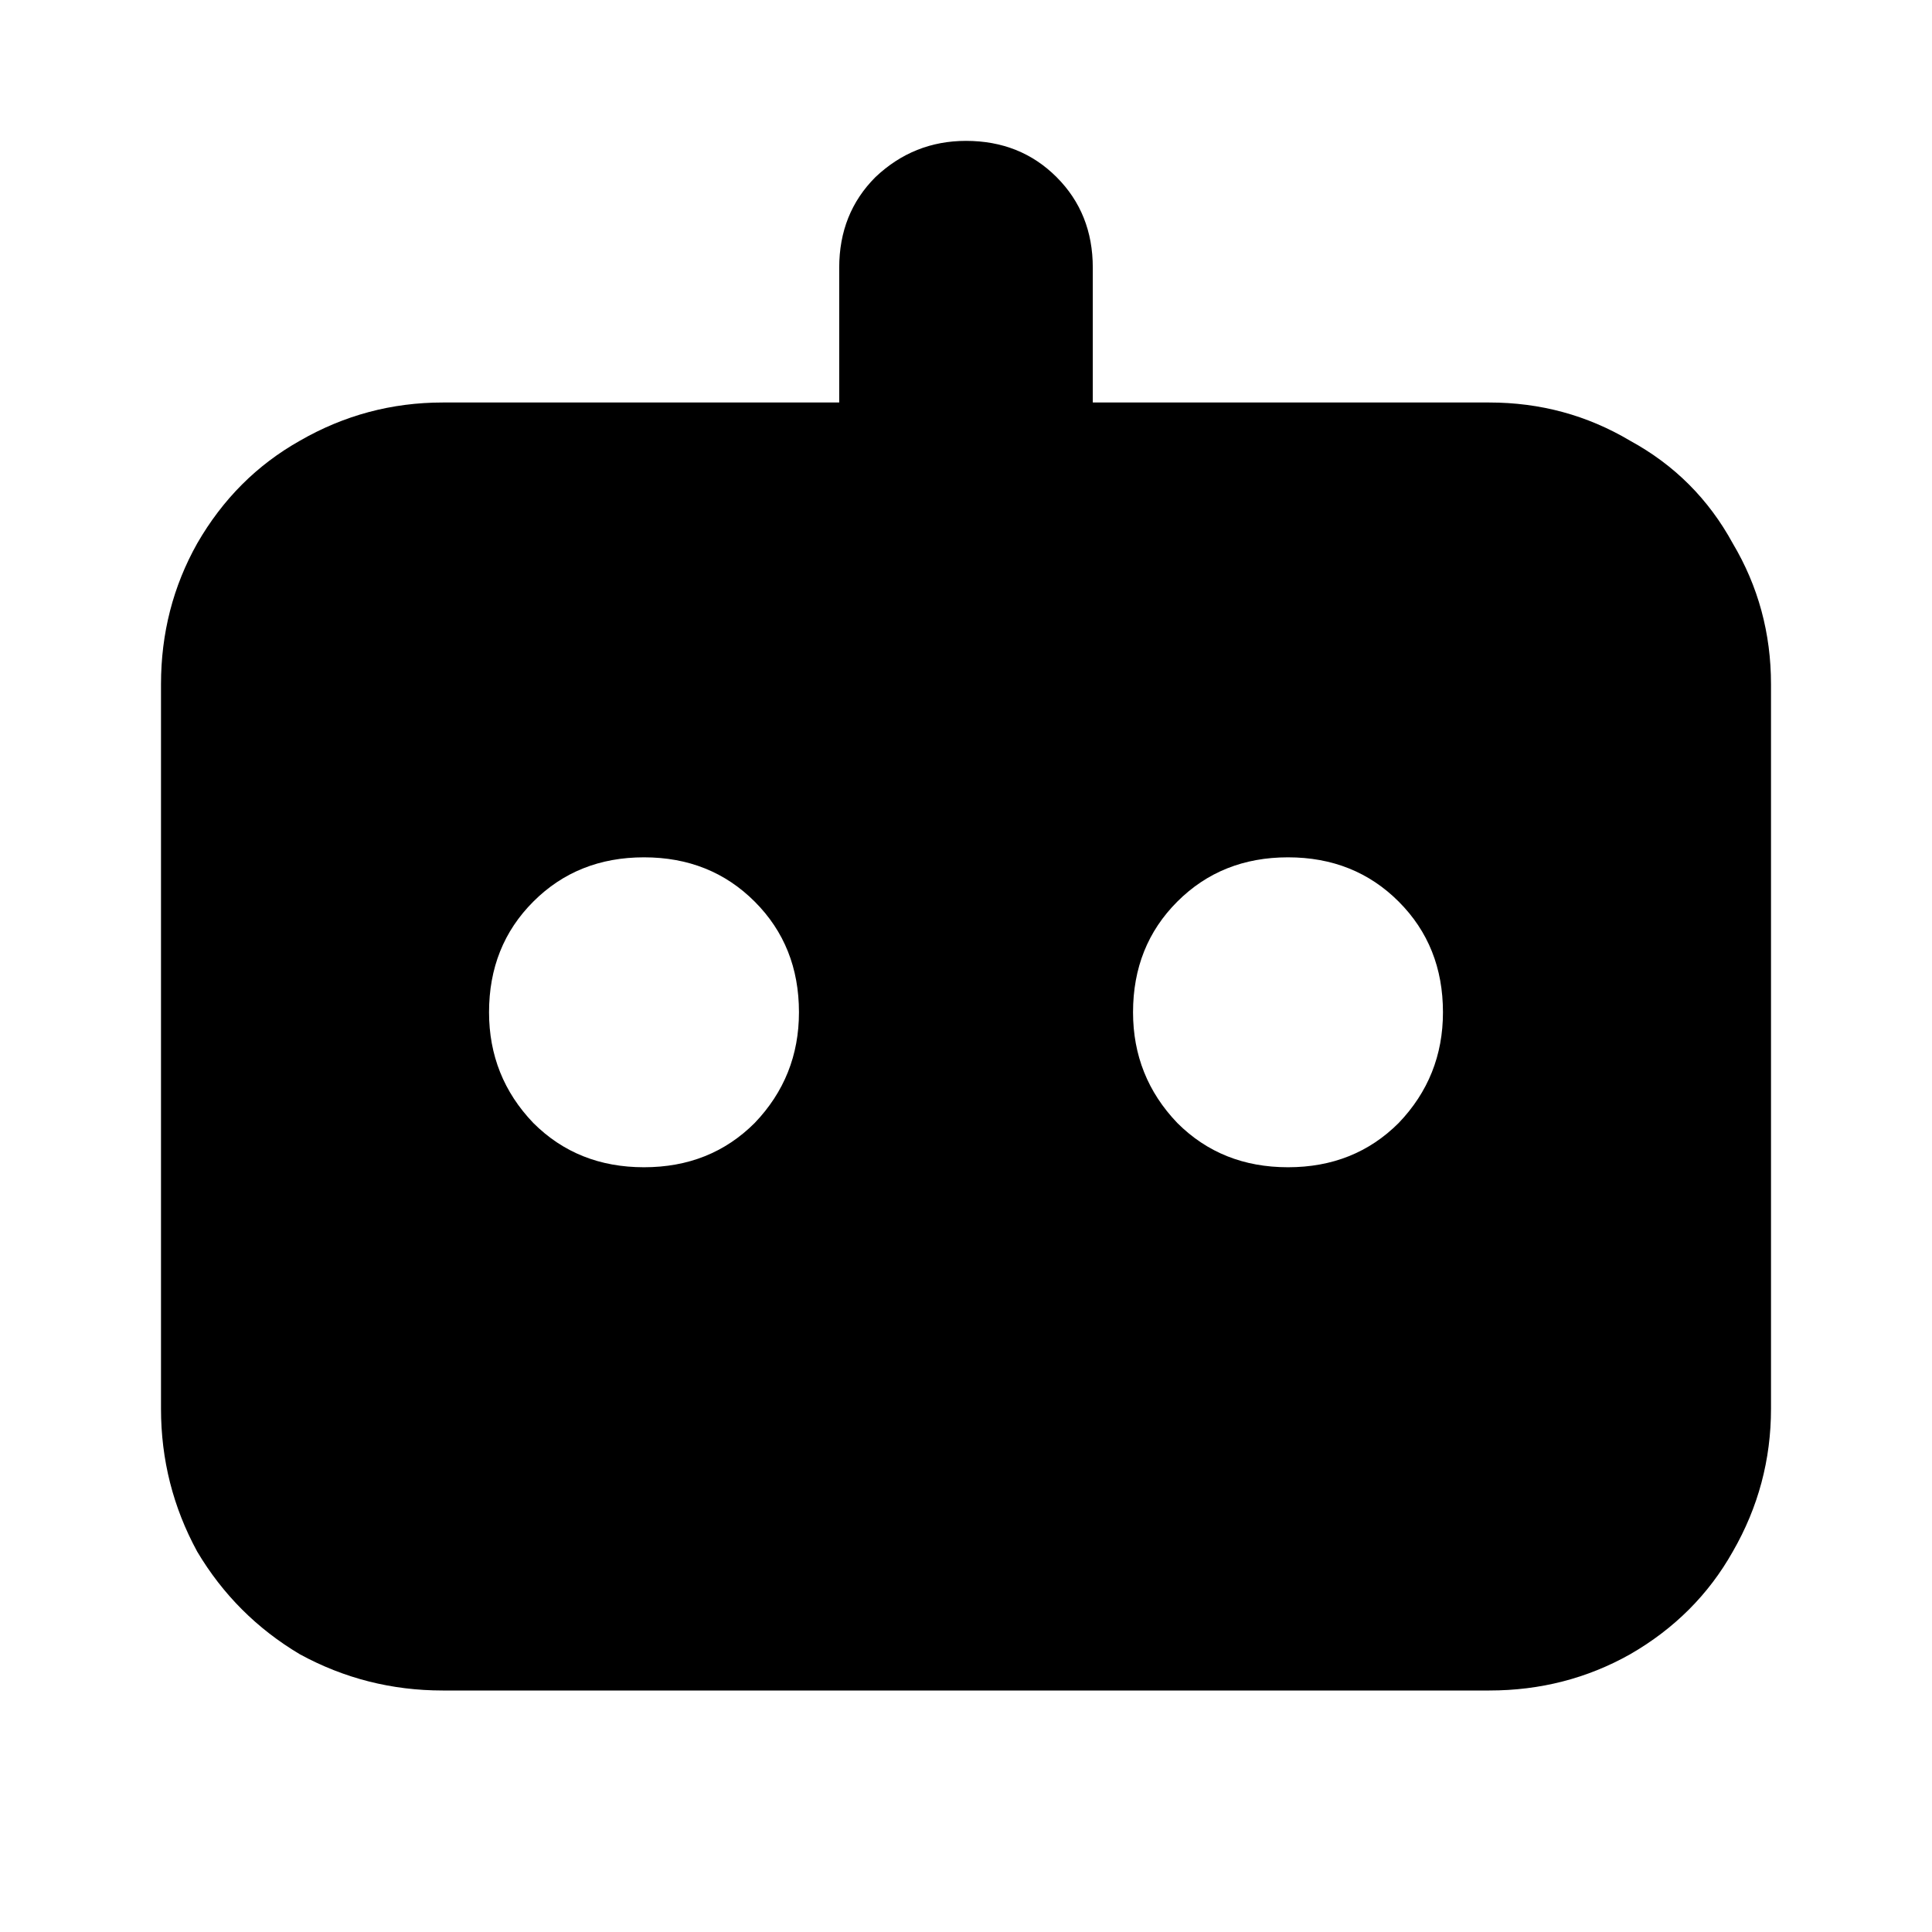
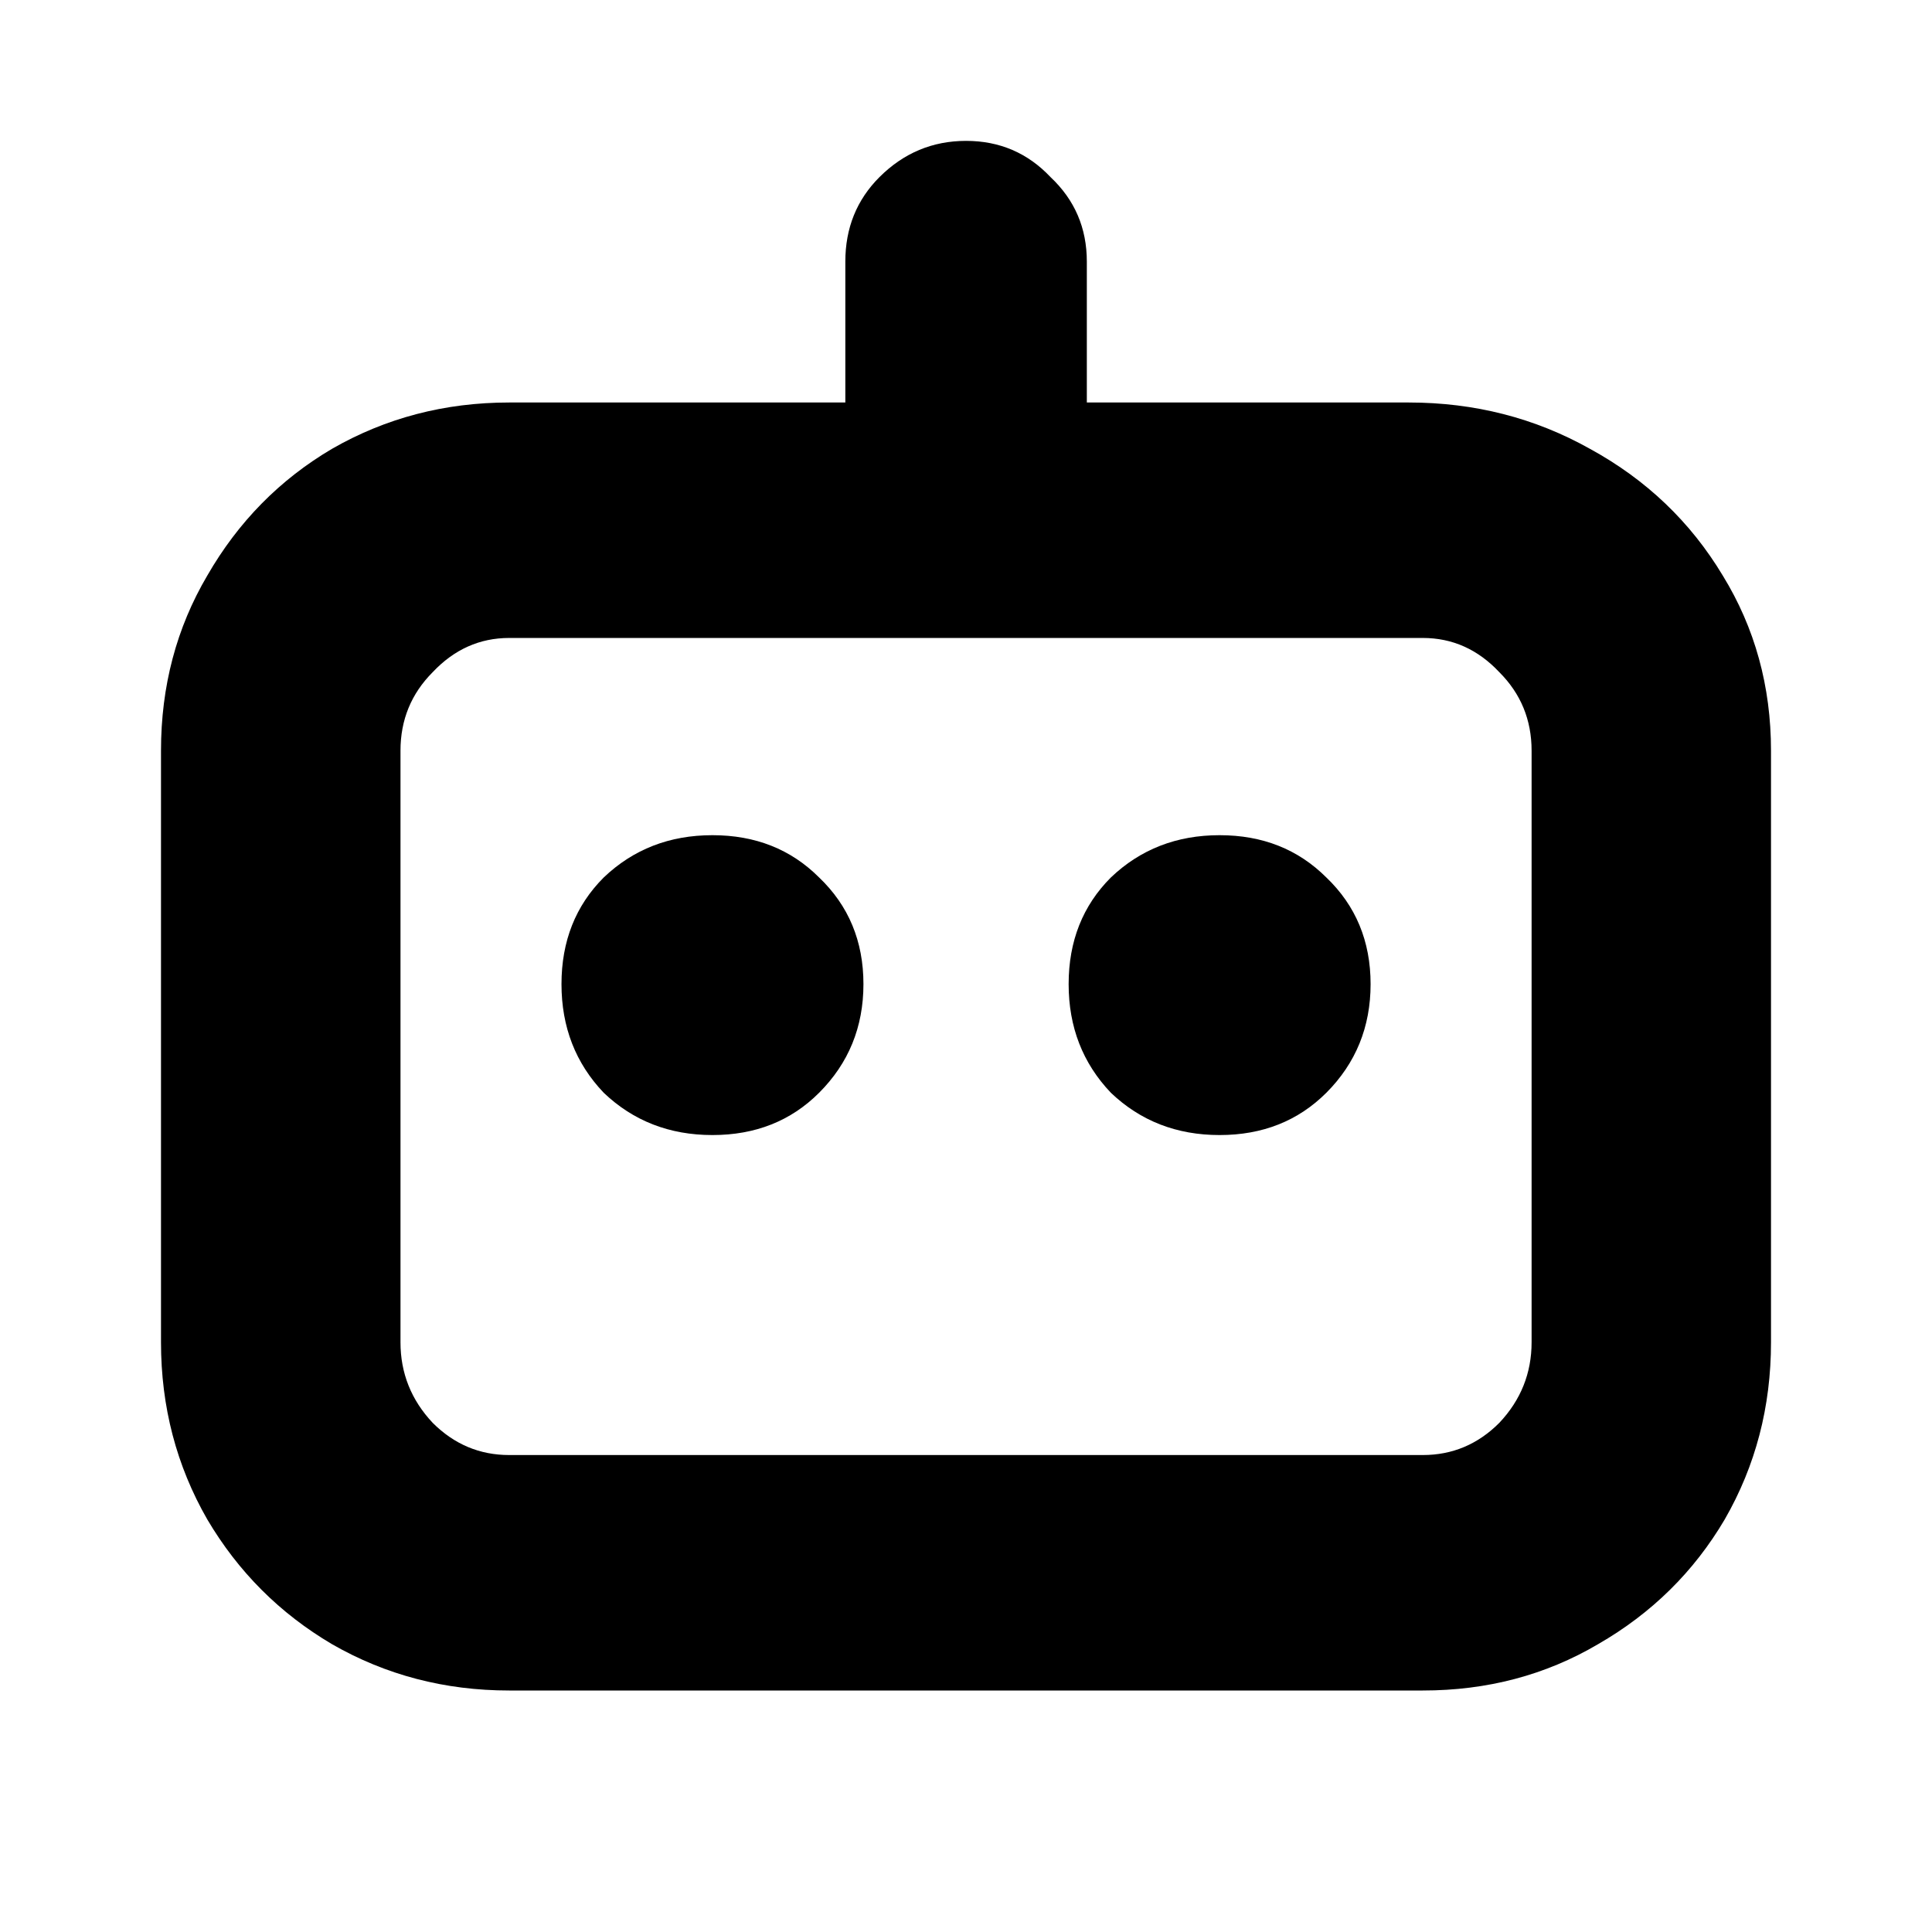
<svg xmlns="http://www.w3.org/2000/svg" width="24" height="24" viewBox="0 0 24 24" fill="none">
-   <g clip-path="url(#clip0_3206_14442)">
+   <g clip-path="url(#clip0_3250_17454)">
    <rect width="24" height="24" fill="white" />
-     <path d="M10.425 6.45V3.325C10.425 2.875 10.575 2.5 10.875 2.2C11.192 1.9 11.567 1.75 12 1.75C12.45 1.75 12.825 1.9 13.125 2.2C13.425 2.5 13.575 2.875 13.575 3.325V6.45H10.425ZM6.625 13.95C6.992 14.317 7.45 14.5 8 14.5C8.55 14.5 9.008 14.317 9.375 13.95C9.742 13.567 9.925 13.108 9.925 12.575C9.925 12.025 9.742 11.567 9.375 11.2C9.008 10.833 8.55 10.65 8 10.65C7.45 10.65 6.992 10.833 6.625 11.2C6.258 11.567 6.075 12.025 6.075 12.575C6.075 13.108 6.258 13.567 6.625 13.95ZM14.625 13.95C14.992 14.317 15.45 14.5 16 14.5C16.55 14.5 17.008 14.317 17.375 13.95C17.742 13.567 17.925 13.108 17.925 12.575C17.925 12.025 17.742 11.567 17.375 11.2C17.008 10.833 16.55 10.65 16 10.65C15.45 10.65 14.992 10.833 14.625 11.2C14.258 11.567 14.075 12.025 14.075 12.575C14.075 13.108 14.258 13.567 14.625 13.95ZM20.25 20.55C19.717 20.85 19.133 21 18.5 21H5.5C4.867 21 4.275 20.85 3.725 20.55C3.192 20.233 2.767 19.808 2.45 19.275C2.15 18.725 2 18.133 2 17.5V8.5C2 7.867 2.15 7.283 2.45 6.75C2.767 6.2 3.192 5.775 3.725 5.475C4.275 5.158 4.867 5 5.5 5H18.5C19.133 5 19.717 5.158 20.25 5.475C20.8 5.775 21.225 6.2 21.525 6.75C21.842 7.283 22 7.867 22 8.5V17.5C22 18.133 21.842 18.725 21.525 19.275C21.225 19.808 20.8 20.233 20.25 20.55Z" fill="black" />
+     <path d="M6.325 21C5.525 21 4.792 20.808 4.125 20.425C3.475 20.042 2.959 19.525 2.575 18.875C2.192 18.208 2 17.475 2 16.675V9.325C2 8.525 2.192 7.8 2.575 7.15C2.959 6.483 3.475 5.958 4.125 5.575C4.792 5.192 5.525 5 6.325 5H17.5C18.317 5 19.067 5.192 19.75 5.575C20.451 5.958 21 6.483 21.401 7.15C21.8 7.8 22 8.525 22 9.325V16.675C22 17.475 21.809 18.208 21.425 18.875C21.042 19.525 20.517 20.042 19.851 20.425C19.201 20.808 18.476 21 17.675 21H6.325ZM17.675 18.075C18.042 18.075 18.359 17.942 18.625 17.675C18.892 17.392 19.026 17.058 19.026 16.675V9.325C19.026 8.942 18.892 8.617 18.625 8.35C18.359 8.067 18.042 7.925 17.675 7.925H6.325C5.959 7.925 5.642 8.067 5.375 8.35C5.109 8.617 4.975 8.942 4.975 9.325V16.675C4.975 17.058 5.109 17.392 5.375 17.675C5.642 17.942 5.959 18.075 6.325 18.075H17.675ZM10.501 3.25C10.501 2.833 10.642 2.483 10.925 2.2C11.226 1.9 11.584 1.75 12.001 1.75C12.417 1.75 12.767 1.9 13.05 2.2C13.351 2.483 13.501 2.833 13.501 3.25V5.775H10.501V3.25ZM8.85 14.1C8.317 14.1 7.867 13.925 7.5 13.575C7.15 13.208 6.975 12.758 6.975 12.225C6.975 11.692 7.15 11.25 7.5 10.9C7.867 10.55 8.317 10.375 8.85 10.375C9.384 10.375 9.825 10.55 10.175 10.9C10.542 11.25 10.726 11.692 10.726 12.225C10.726 12.758 10.542 13.208 10.175 13.575C9.825 13.925 9.384 14.1 8.85 14.1ZM15.15 14.1C14.617 14.1 14.167 13.925 13.8 13.575C13.45 13.208 13.275 12.758 13.275 12.225C13.275 11.692 13.45 11.25 13.8 10.9C14.167 10.55 14.617 10.375 15.15 10.375C15.684 10.375 16.125 10.55 16.476 10.9C16.842 11.25 17.026 11.692 17.026 12.225C17.026 12.758 16.842 13.208 16.476 13.575C16.125 13.925 15.684 14.1 15.15 14.1Z" fill="black" />
  </g>
  <defs>
-     <clipPath id="clip0_3206_14442">
+     <clipPath id="clip0_3250_17454">
      <rect width="24" height="24" fill="white" />
    </clipPath>
  </defs>
</svg>
